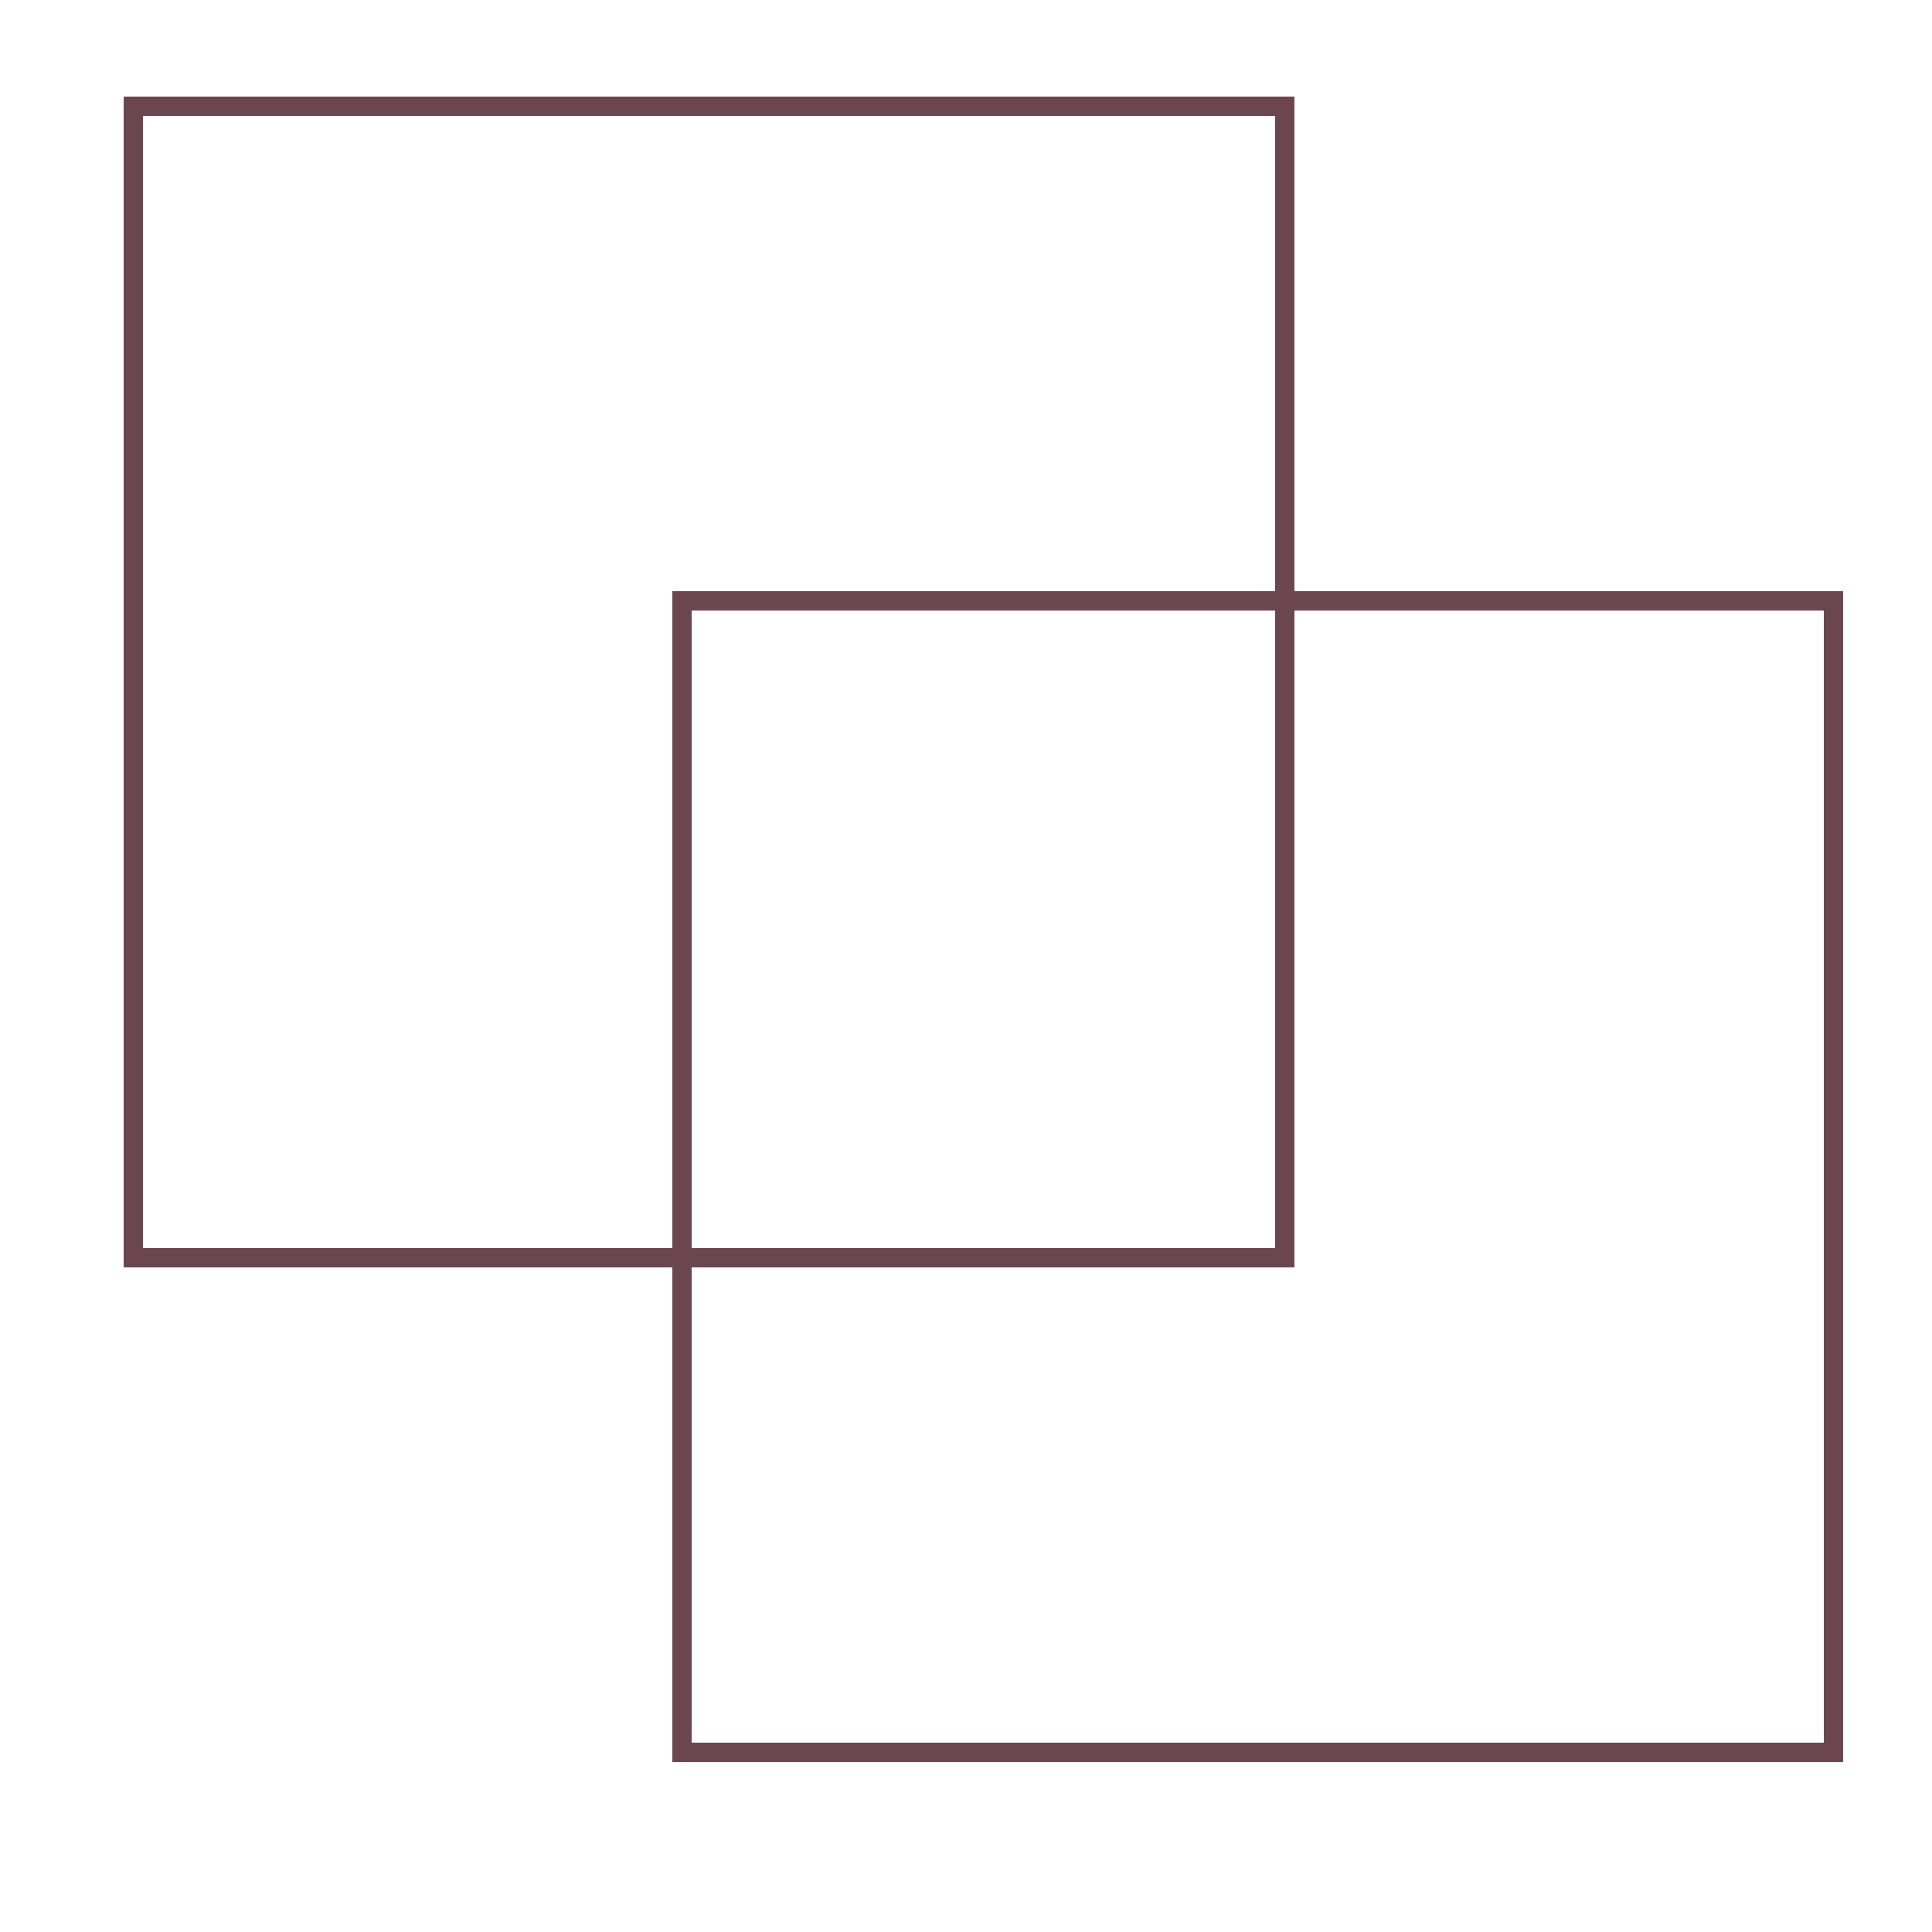
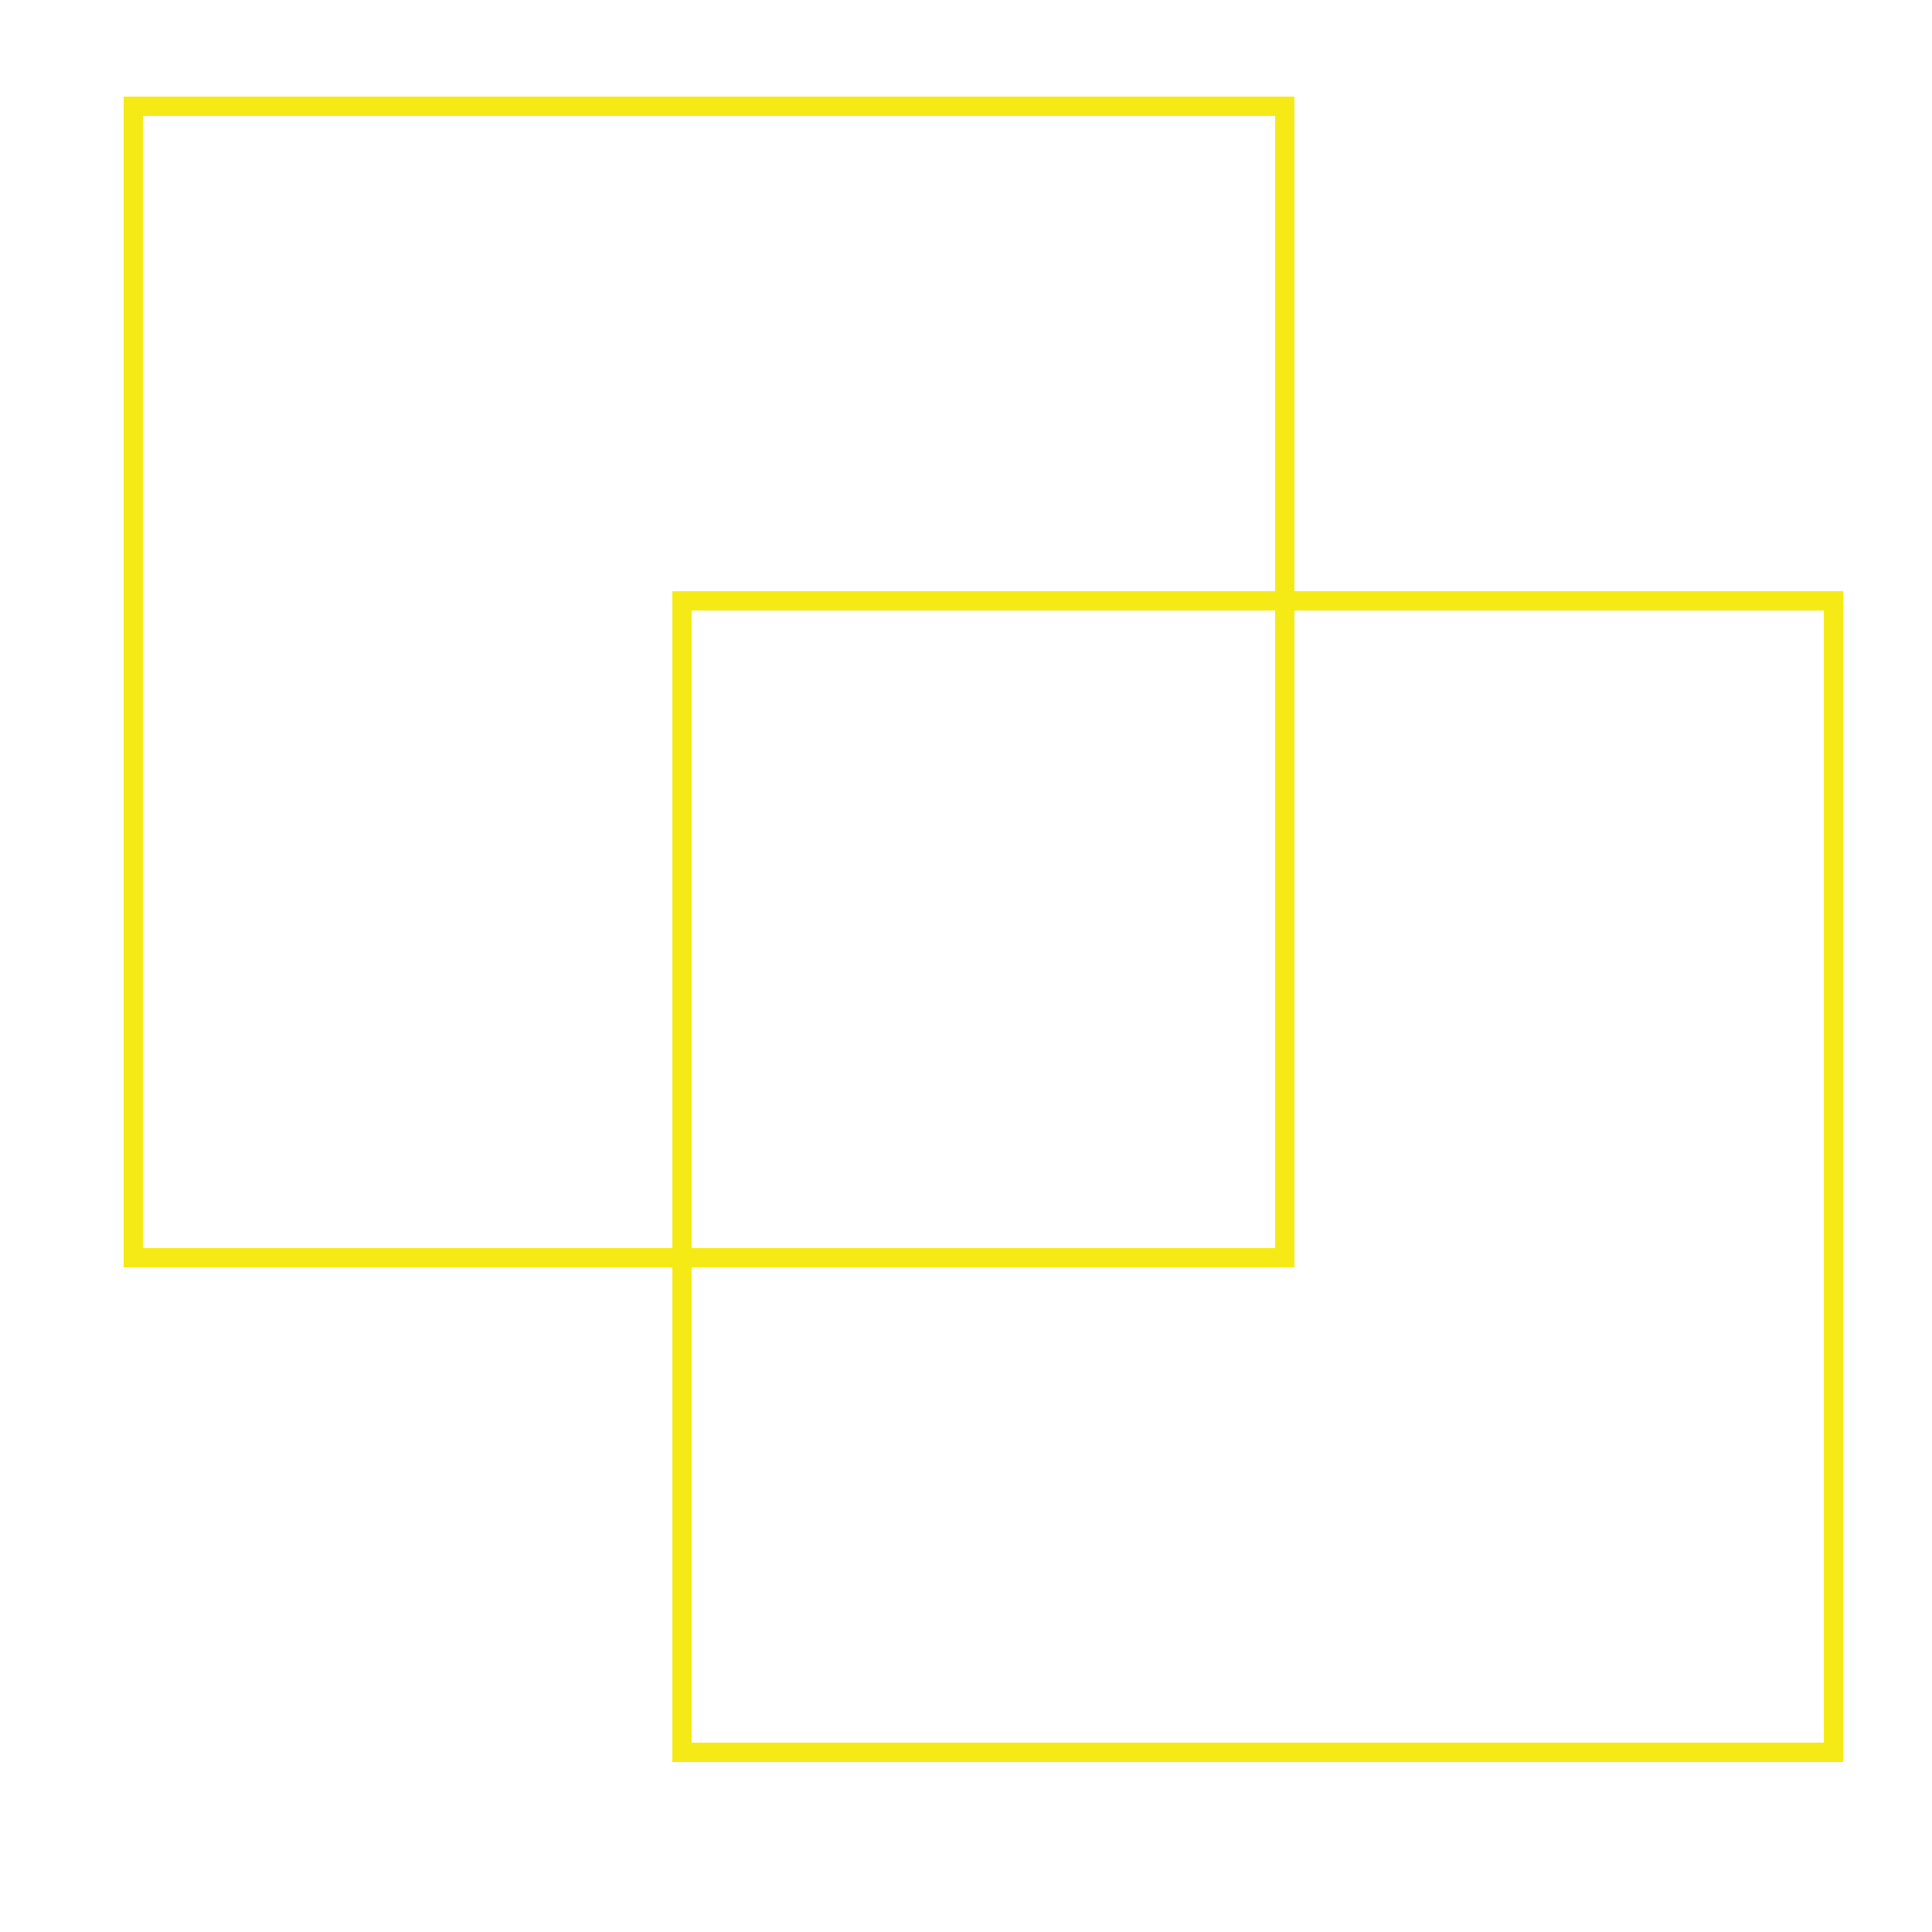
<svg xmlns="http://www.w3.org/2000/svg" width="450" height="450" viewBox="0 0 500 500" fill="none">
-   <rect x="34.5" y="27.5" width="298" height="298" stroke="#6C464F" stroke-width="5" />
-   <rect x="176.5" y="155.5" width="298" height="298" stroke="#6C464F" stroke-width="5" />
+   <rect x="34.5" y="27.5" width="298" height="298" stroke="#f5ea15" stroke-width="5" />
+   <rect x="176.5" y="155.5" width="298" height="298" stroke="#f5ea15" stroke-width="5" />
</svg>
